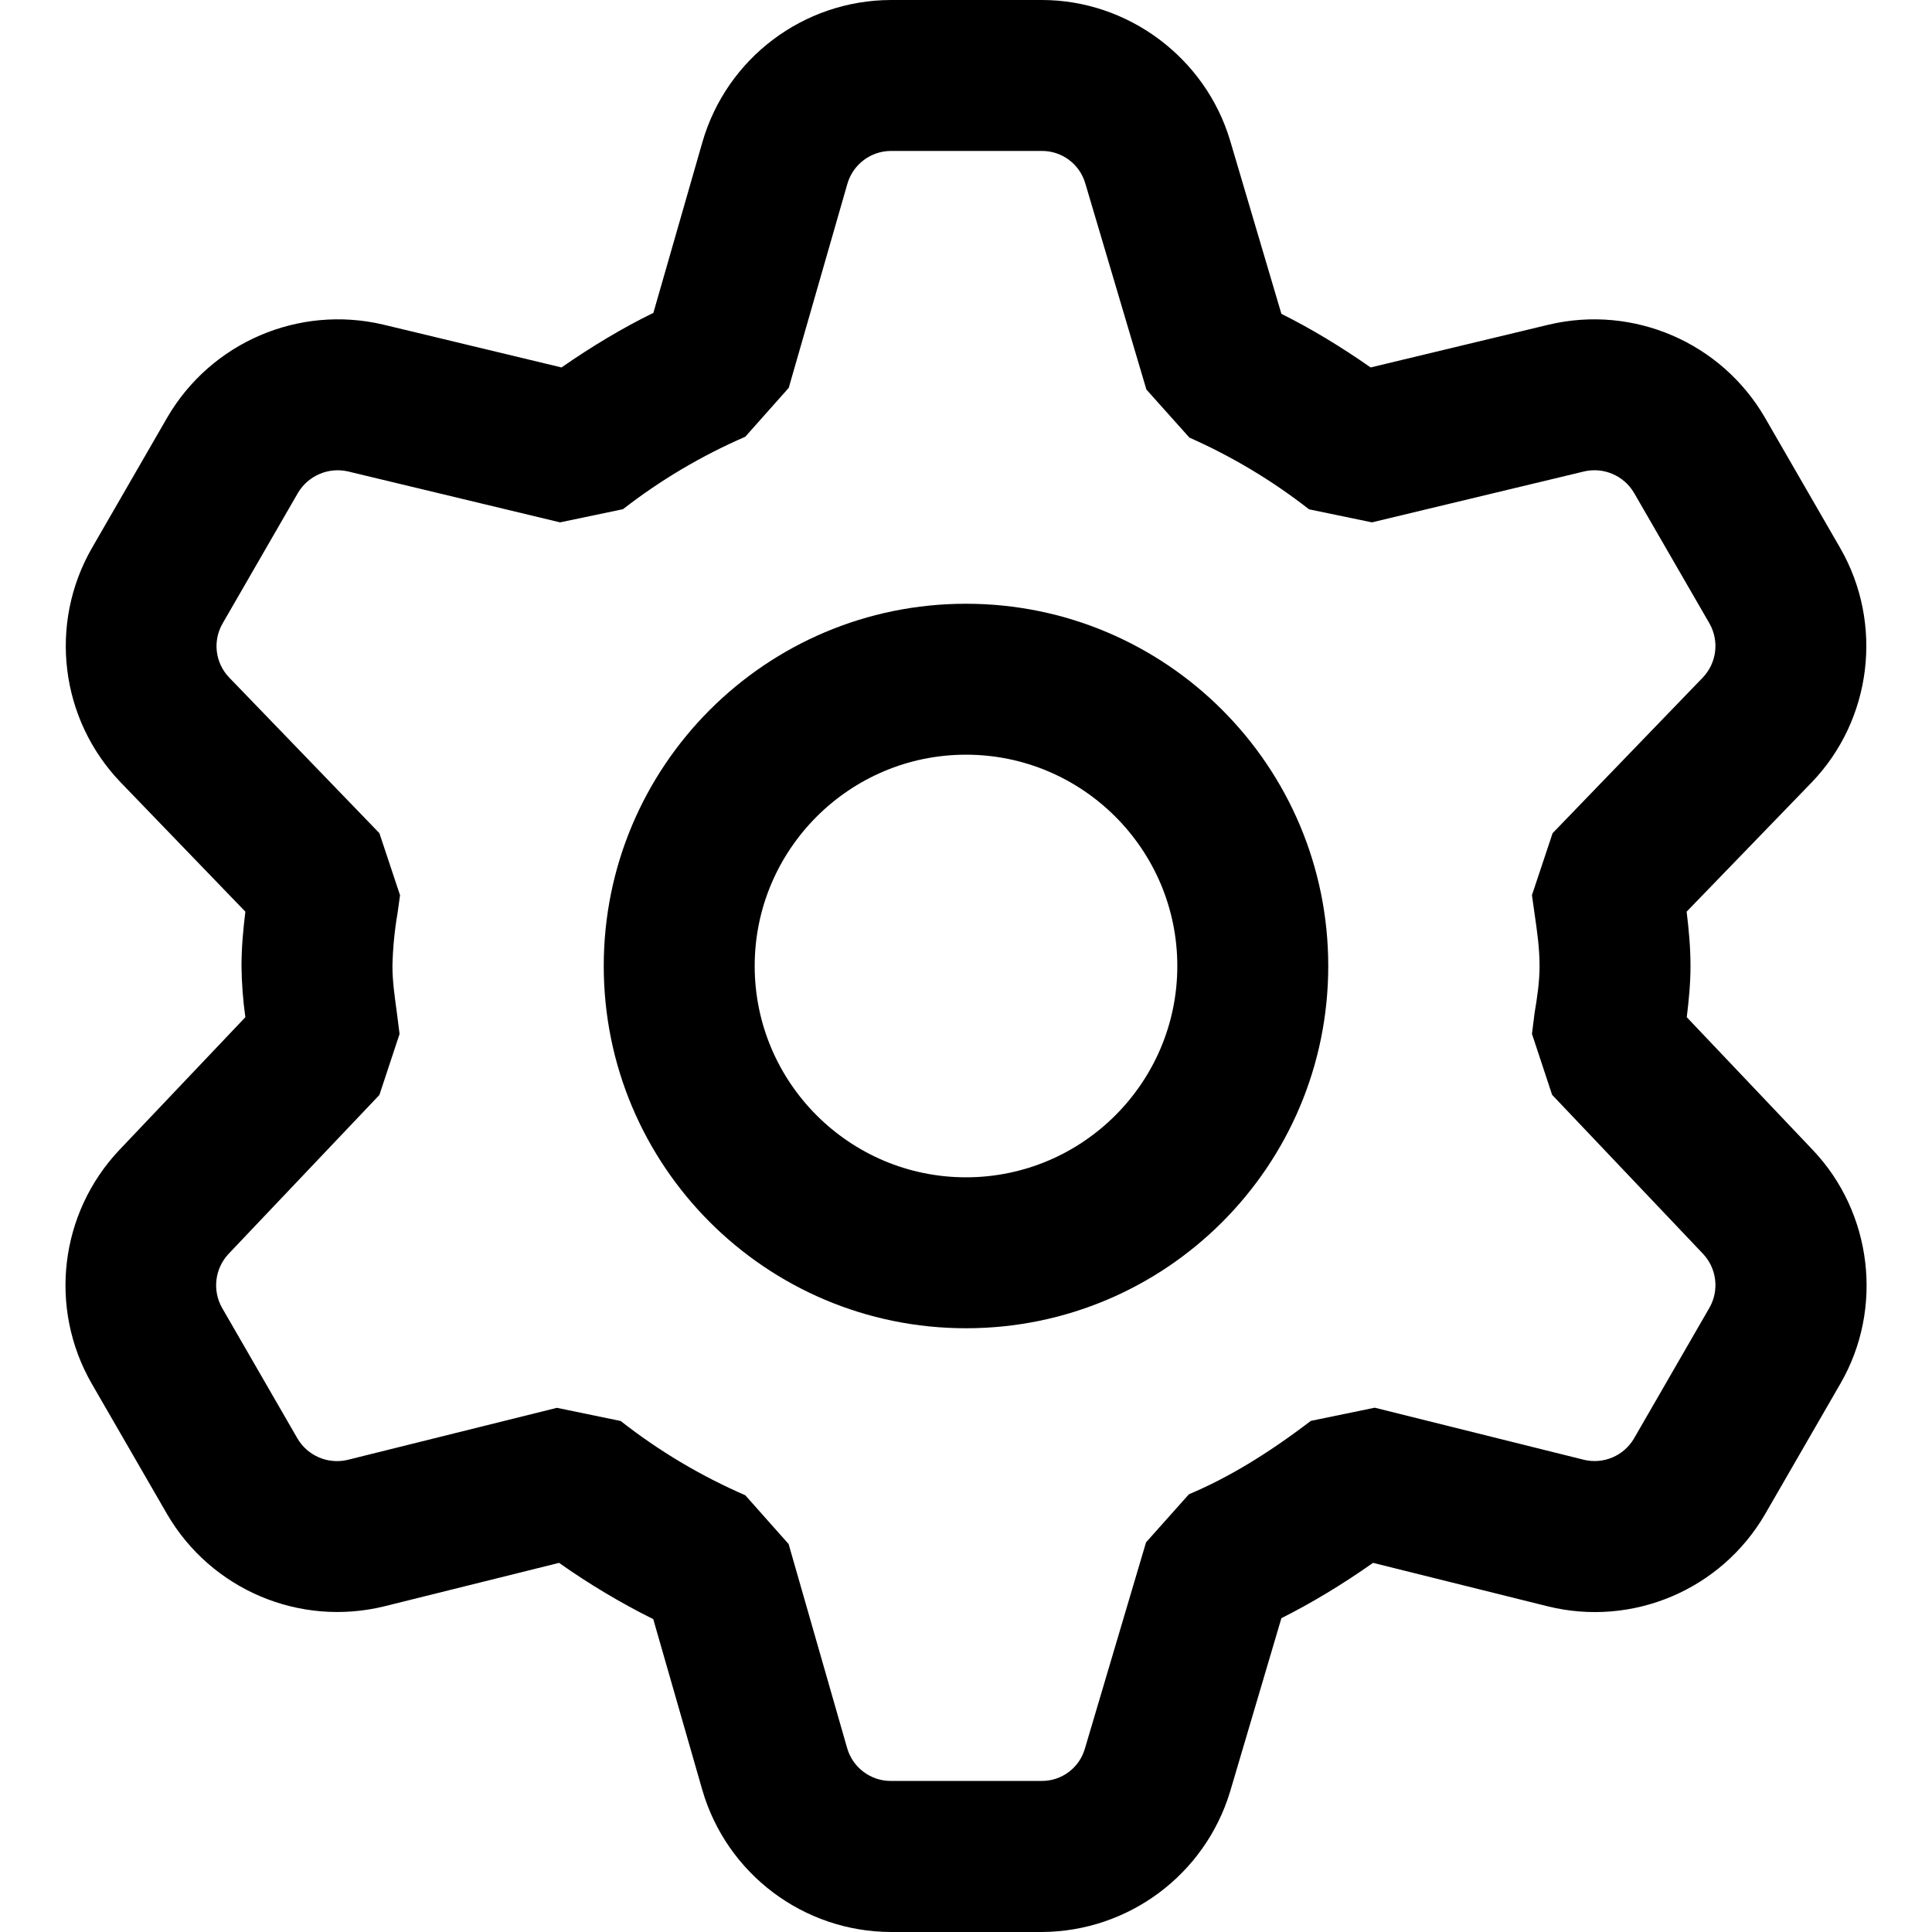
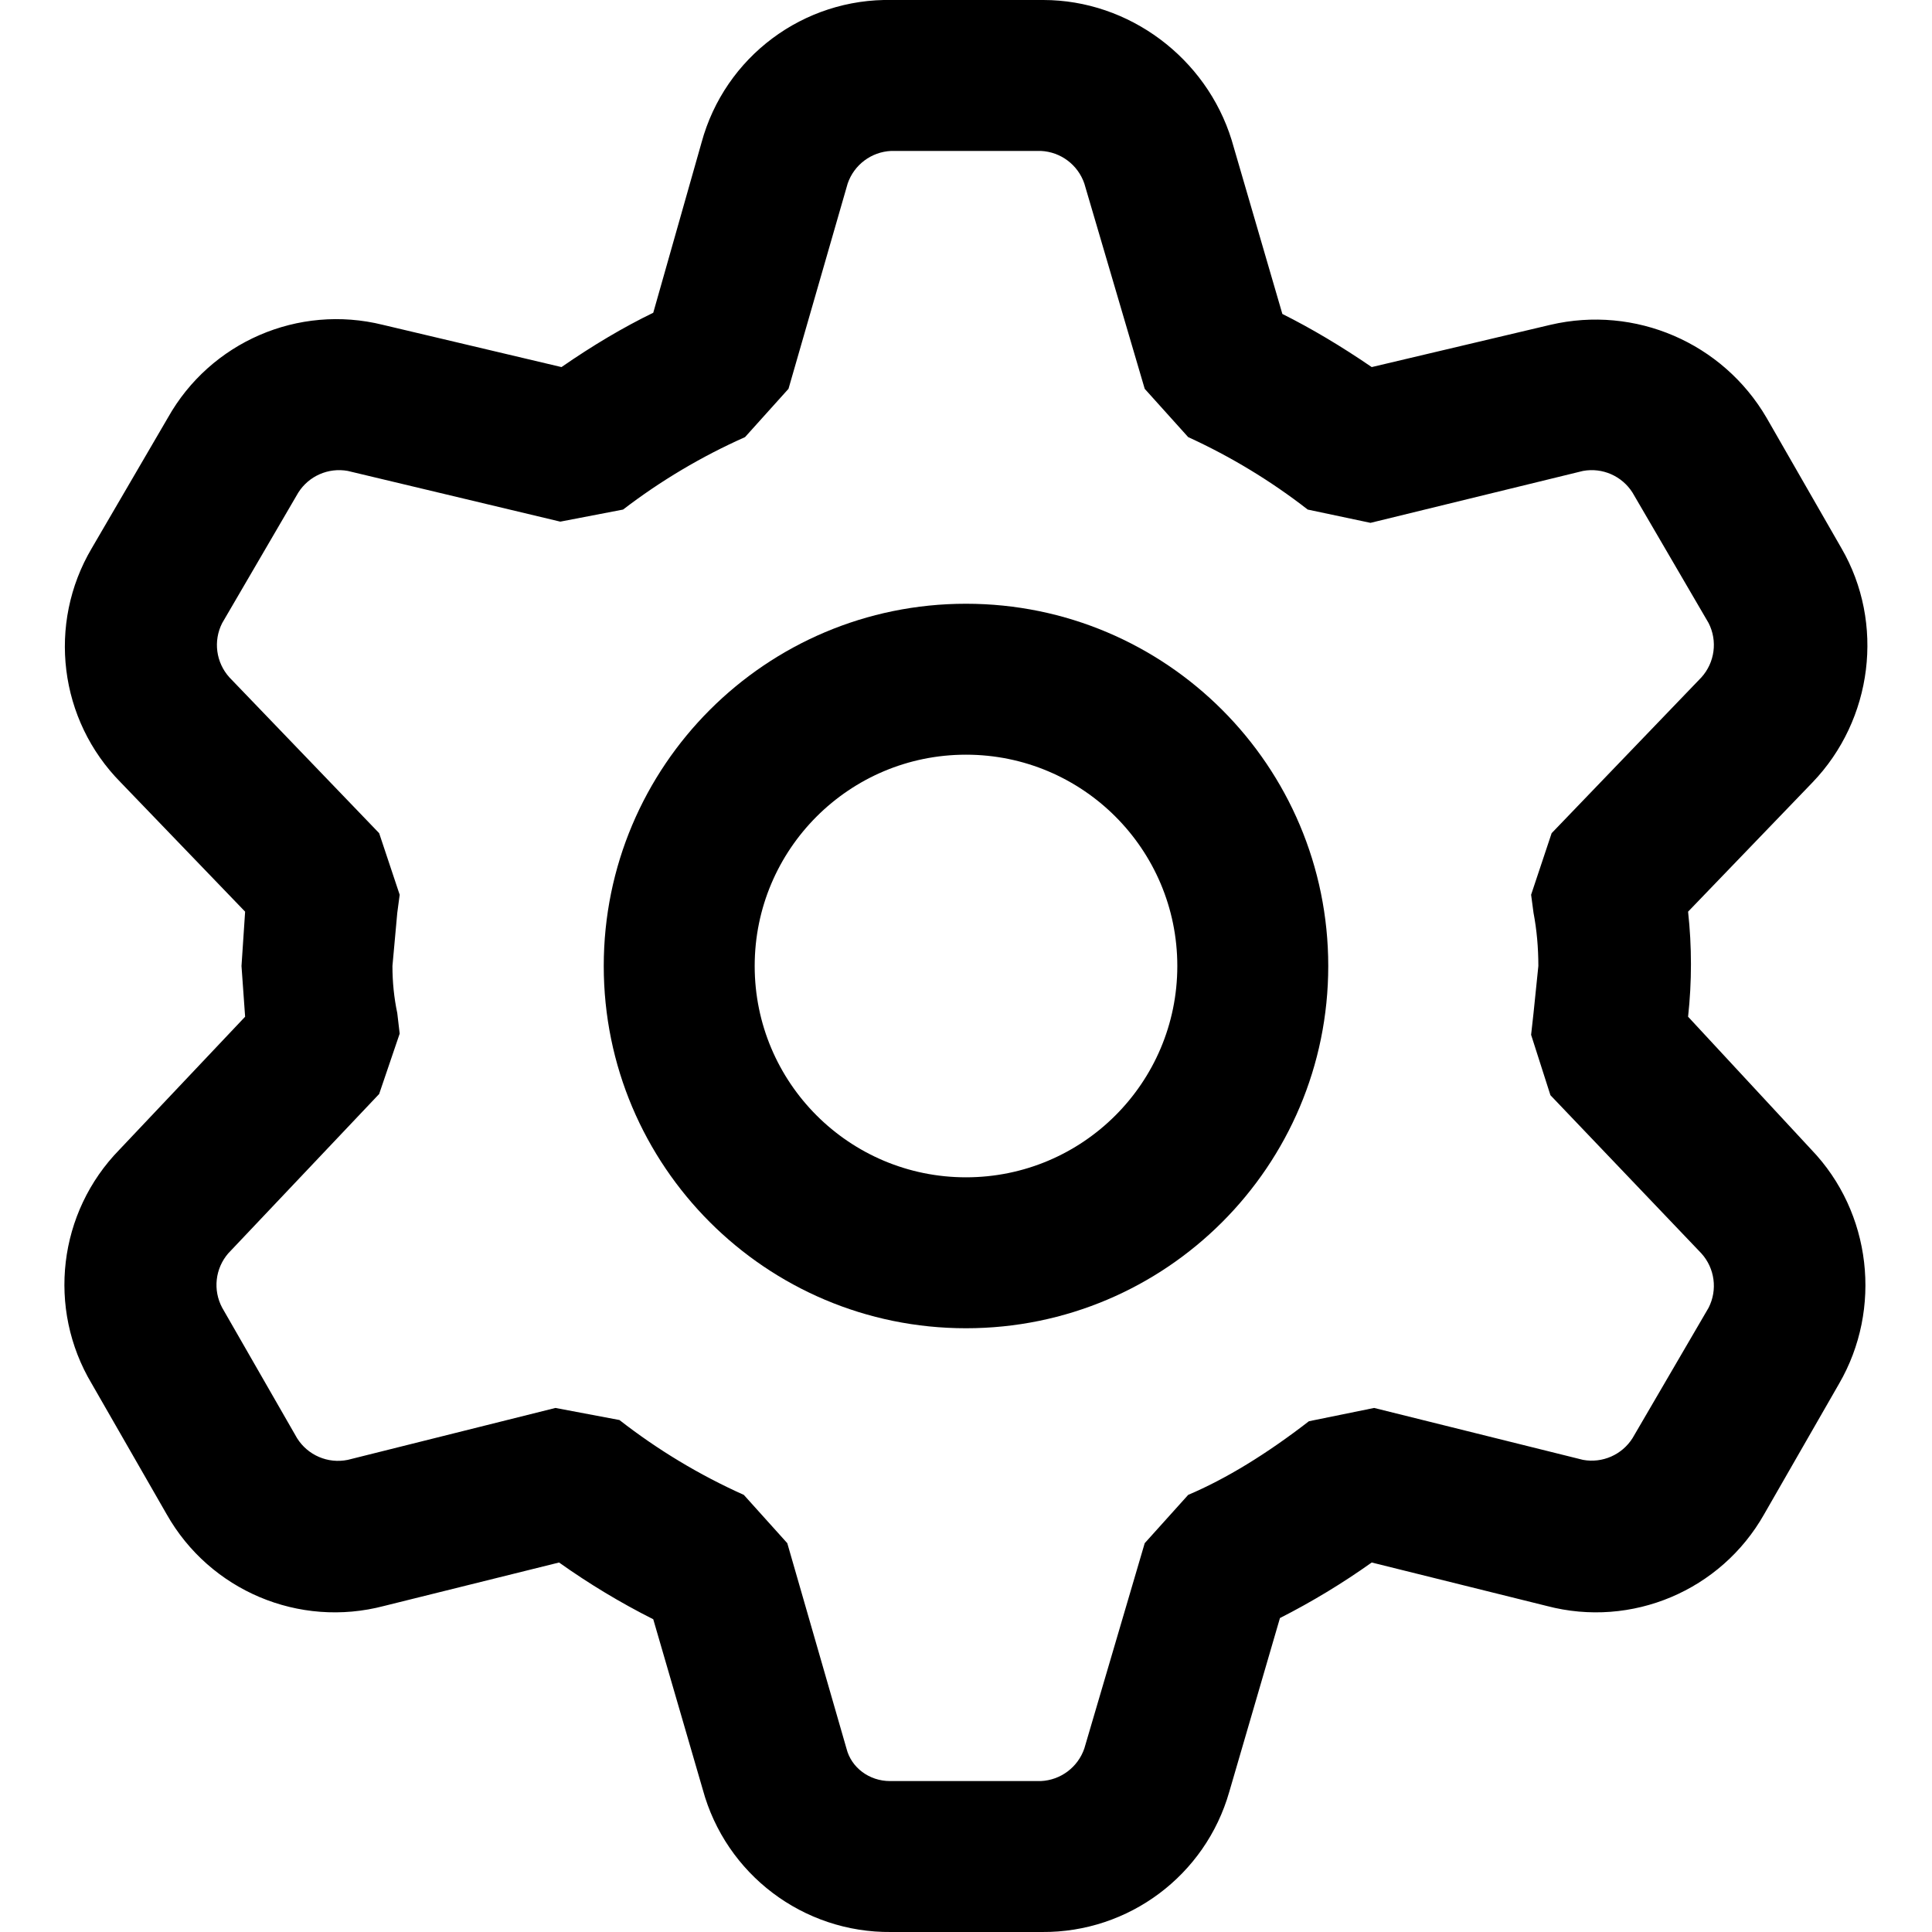
- <svg xmlns="http://www.w3.org/2000/svg" fill-opacity="context-fill-opacity" fill="context-fill light-dark(black, white)" viewBox="0 0 16 16" width="16" height="16">
-   <path d="m8.628 16-1.25 0a1.632 1.632 0 0 1-1.562-1.177l-.406-1.414a5.939 5.939 0 0 1-.78-.466l-1.448.36a1.632 1.632 0 0 1-1.799-.765l-.625-1.082a1.633 1.633 0 0 1 .229-1.931l1.045-1.101A3.279 3.279 0 0 1 2 8c0-.153.014-.302.032-.45L.999 6.479a1.63 1.63 0 0 1-.238-1.94l.625-1.083a1.636 1.636 0 0 1 1.787-.768l1.477.355c.258-.179.51-.329.761-.452l.406-1.414A1.63 1.63 0 0 1 7.378 0l1.25 0c.714 0 1.354.478 1.559 1.163l.425 1.436c.242.121.484.266.739.444l1.478-.355a1.635 1.635 0 0 1 1.786.768l.625 1.083c.36.625.263 1.422-.237 1.941l-1.035 1.07c.018.148.032.297.032.45 0 .145-.014.285-.031.424l1.045 1.101c.492.519.586 1.312.229 1.931l-.625 1.083a1.63 1.63 0 0 1-1.8.764l-1.447-.36c-.259.182-.51.333-.759.458l-.425 1.437A1.638 1.638 0 0 1 8.628 16zm-4.016-4.341.528.109a4.72 4.72 0 0 0 1.032.615l.359.404.485 1.691c.046.16.194.271.36.271l1.25 0a.37.37 0 0 0 .359-.269l.506-1.707.355-.398c.324-.137.645-.33 1.01-.608l.529-.109 1.731.431a.378.378 0 0 0 .416-.176l.625-1.083a.378.378 0 0 0-.053-.446l-1.25-1.317-.167-.505.022-.174c.021-.127.041-.255.041-.388 0-.149-.021-.293-.042-.437l-.021-.15.171-.513 1.244-1.289a.378.378 0 0 0 .055-.448l-.625-1.082a.38.38 0 0 0-.412-.177l-1.758.422-.521-.108a4.7 4.7 0 0 0-.991-.594l-.356-.398-.506-1.707a.373.373 0 0 0-.36-.269l-1.25 0a.377.377 0 0 0-.36.271l-.486 1.691-.36.405a4.71 4.71 0 0 0-1.013.6l-.521.109-1.757-.422a.383.383 0 0 0-.413.177l-.625 1.083a.375.375 0 0 0 .055.447L3.142 6.9l.171.514-.021.15A2.981 2.981 0 0 0 3.25 8c0 .133.02.261.037.389l.022.174-.167.505-1.25 1.317a.38.38 0 0 0-.053.446l.625 1.083a.38.38 0 0 0 .415.176l1.733-.431z" />
-   <path d="M8 6.25c.965 0 1.75.785 1.75 1.75S8.965 9.75 8 9.75 6.25 8.965 6.25 8 7.035 6.25 8 6.25M8 5a3 3 0 1 0 0 6 3 3 0 0 0 0-6z" />
+ <svg xmlns="http://www.w3.org/2000/svg" fill-opacity="context-fill-opacity" fill="context-fill light-dark(black, white)" width="16" height="16">
+   <path d="M8.63 16H7.38a1.6 1.6 0 0 1-1.56-1.18l-.41-1.41a6 6 0 0 1-.78-.47l-1.45.36a1.6 1.6 0 0 1-1.8-.76l-.62-1.08a1.6 1.6 0 0 1 .23-1.94l1.04-1.1L2 8l.03-.45L1 6.48a1.6 1.6 0 0 1-.24-1.94l.63-1.08a1.6 1.6 0 0 1 1.78-.77l1.48.35q.39-.27.76-.45l.4-1.41A1.6 1.6 0 0 1 7.39 0h1.25c.71 0 1.35.48 1.56 1.16l.42 1.44q.36.18.74.44l1.48-.35a1.64 1.64 0 0 1 1.79.77l.62 1.08c.36.62.26 1.42-.24 1.94l-1.03 1.07a4 4 0 0 1 0 .87L15 9.52c.5.52.59 1.32.23 1.94l-.62 1.08a1.6 1.6 0 0 1-1.8.76l-1.45-.36a6 6 0 0 1-.76.46l-.42 1.44A1.6 1.6 0 0 1 8.63 16M4.6 11.66l.53.1a5 5 0 0 0 1.03.62l.36.4.49 1.7c.04.16.19.27.36.27h1.25a.4.4 0 0 0 .36-.27l.5-1.7.36-.4q.47-.2 1-.61l.54-.11 1.73.43a.4.4 0 0 0 .41-.18l.63-1.08a.4.4 0 0 0-.06-.45l-1.25-1.31-.16-.5.02-.18.04-.39q0-.23-.04-.44l-.02-.15.17-.51 1.24-1.29a.4.4 0 0 0 .06-.45l-.63-1.08a.4.4 0 0 0-.41-.18l-1.76.43-.52-.11a5 5 0 0 0-.99-.6l-.36-.4-.5-1.7a.4.4 0 0 0-.36-.27H7.38a.4.4 0 0 0-.36.27l-.49 1.7-.36.4a5 5 0 0 0-1.01.6l-.52.1-1.76-.42a.4.4 0 0 0-.41.18l-.63 1.08a.4.4 0 0 0 .06.45L3.14 6.9l.17.51-.02.15-.04.44q0 .2.04.39l.02.17-.17.5-1.25 1.32a.4.4 0 0 0-.05.45l.62 1.08a.4.4 0 0 0 .42.18z" />
+   <path d="M8 6.25a1.75 1.75 0 1 1 0 3.5 1.75 1.75 0 0 1 0-3.5M8 5a3 3 0 1 0 0 6 3 3 0 0 0 0-6" />
</svg>
